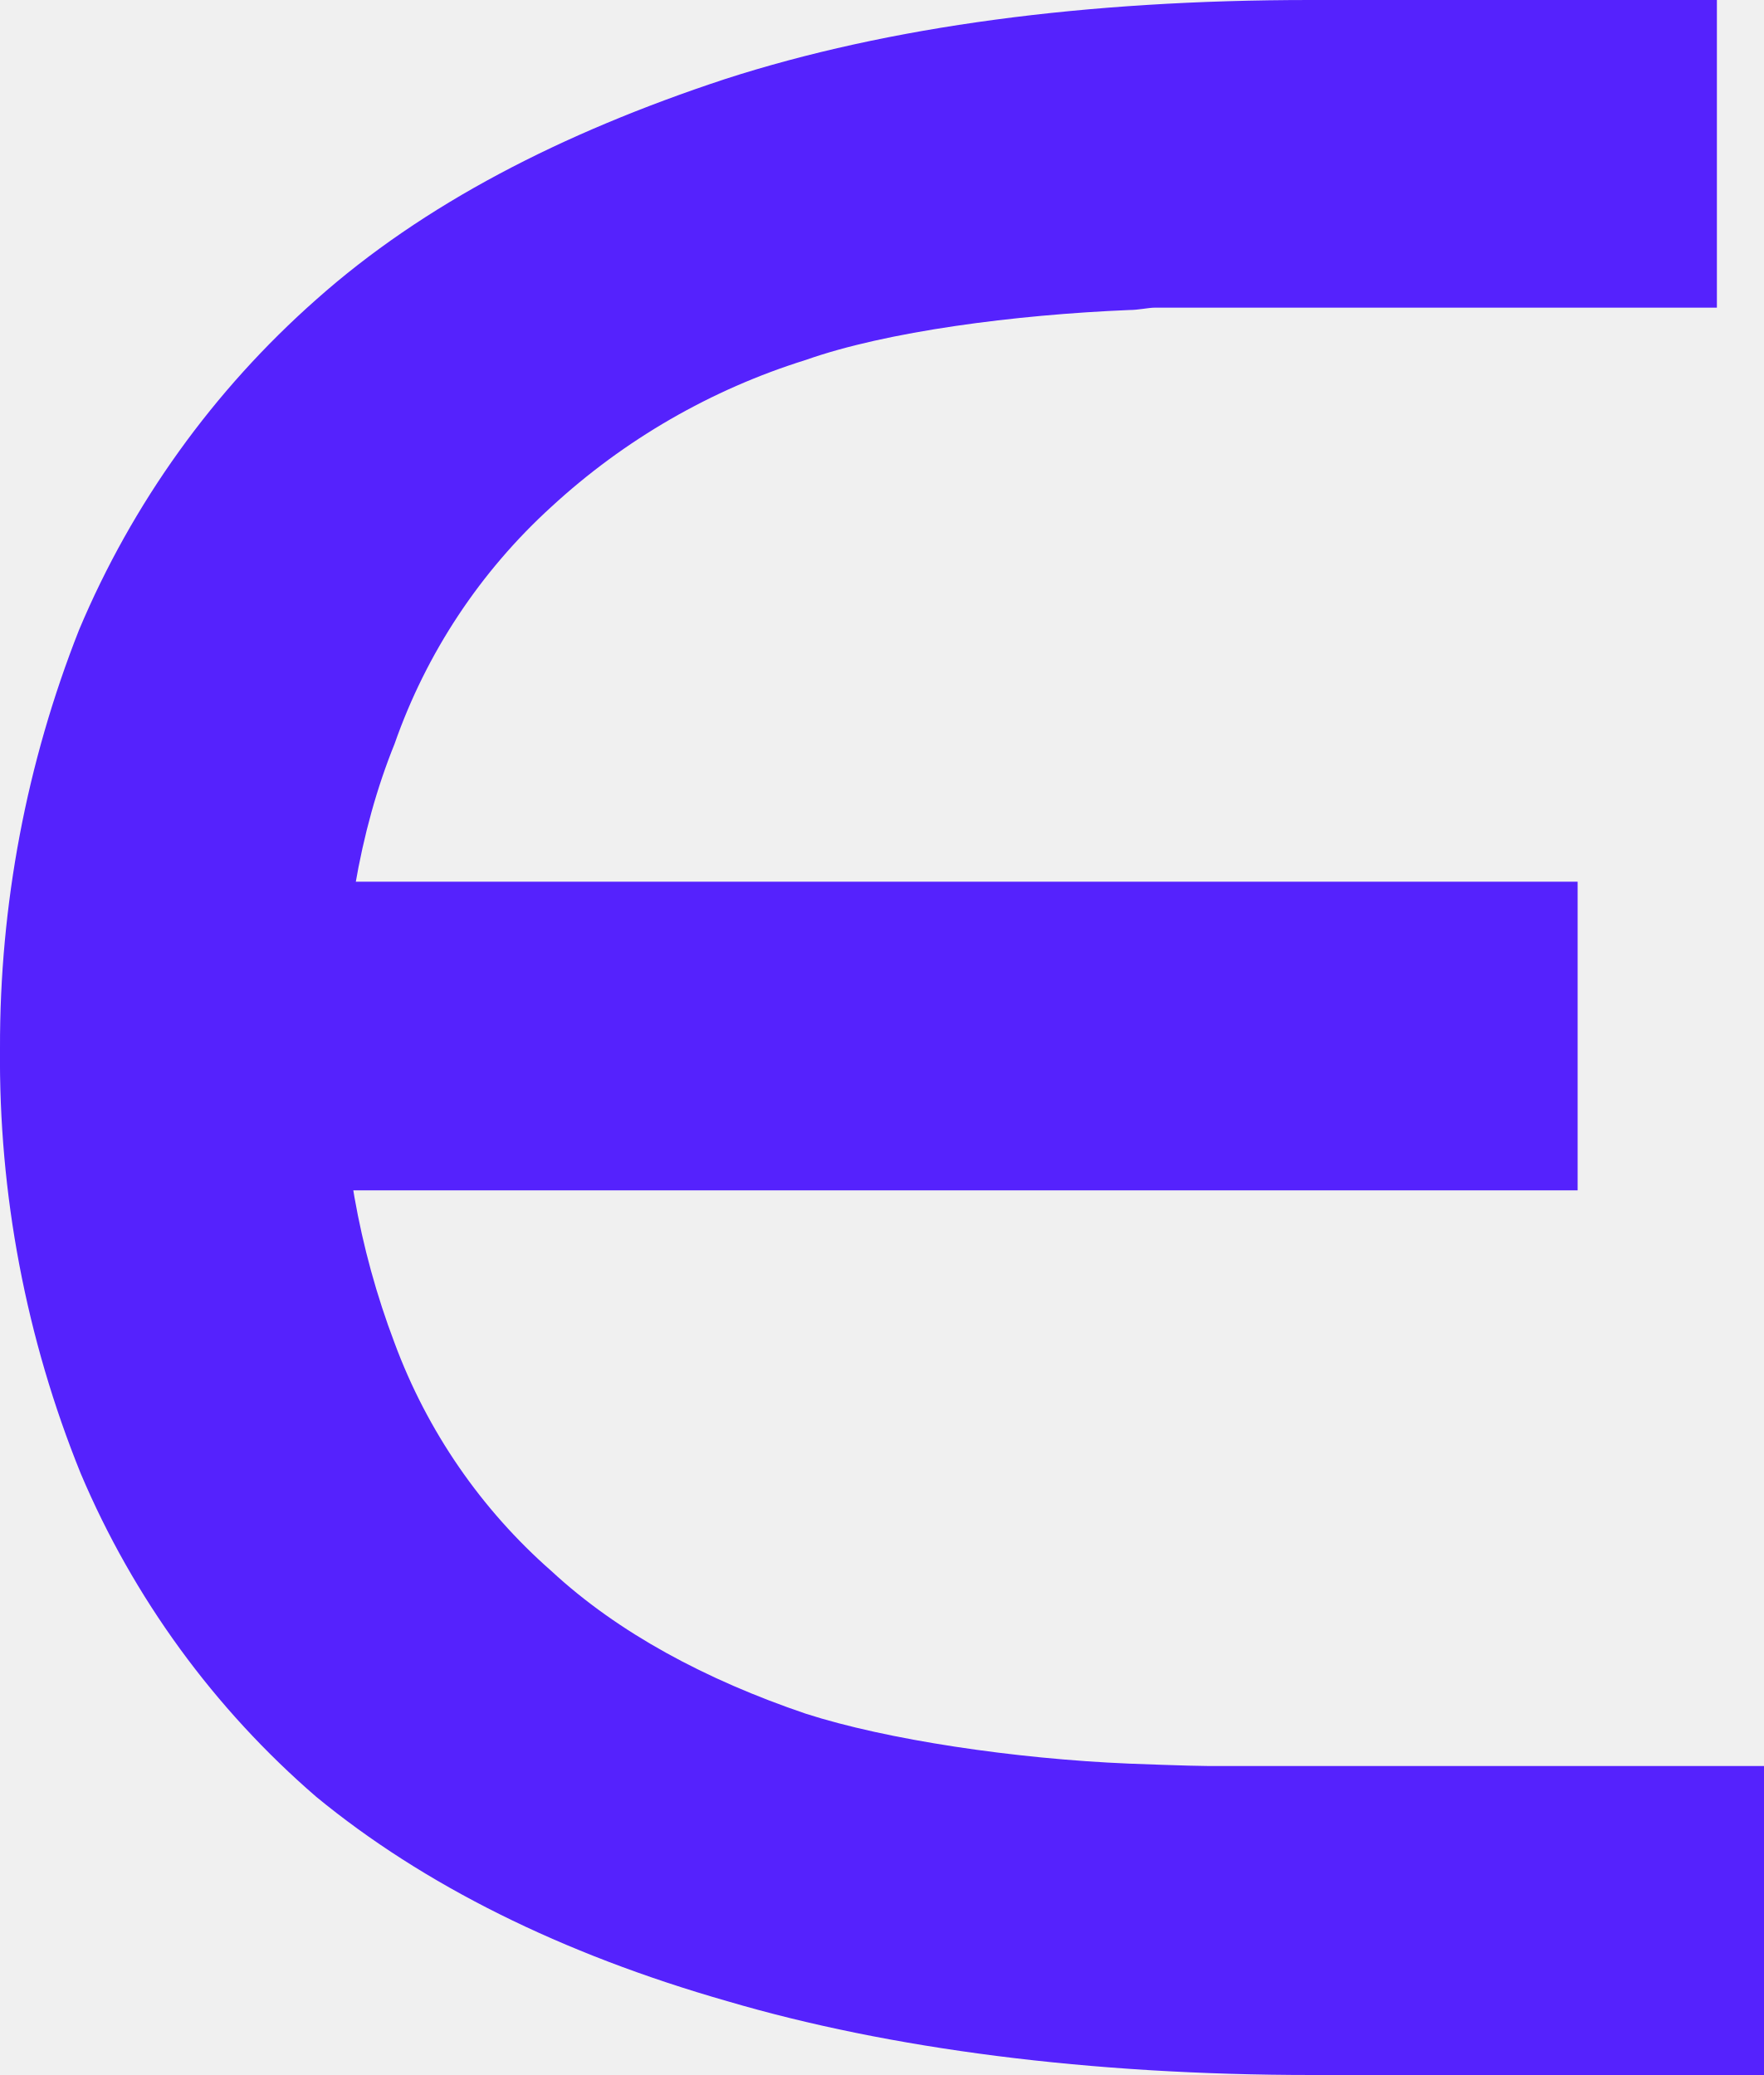
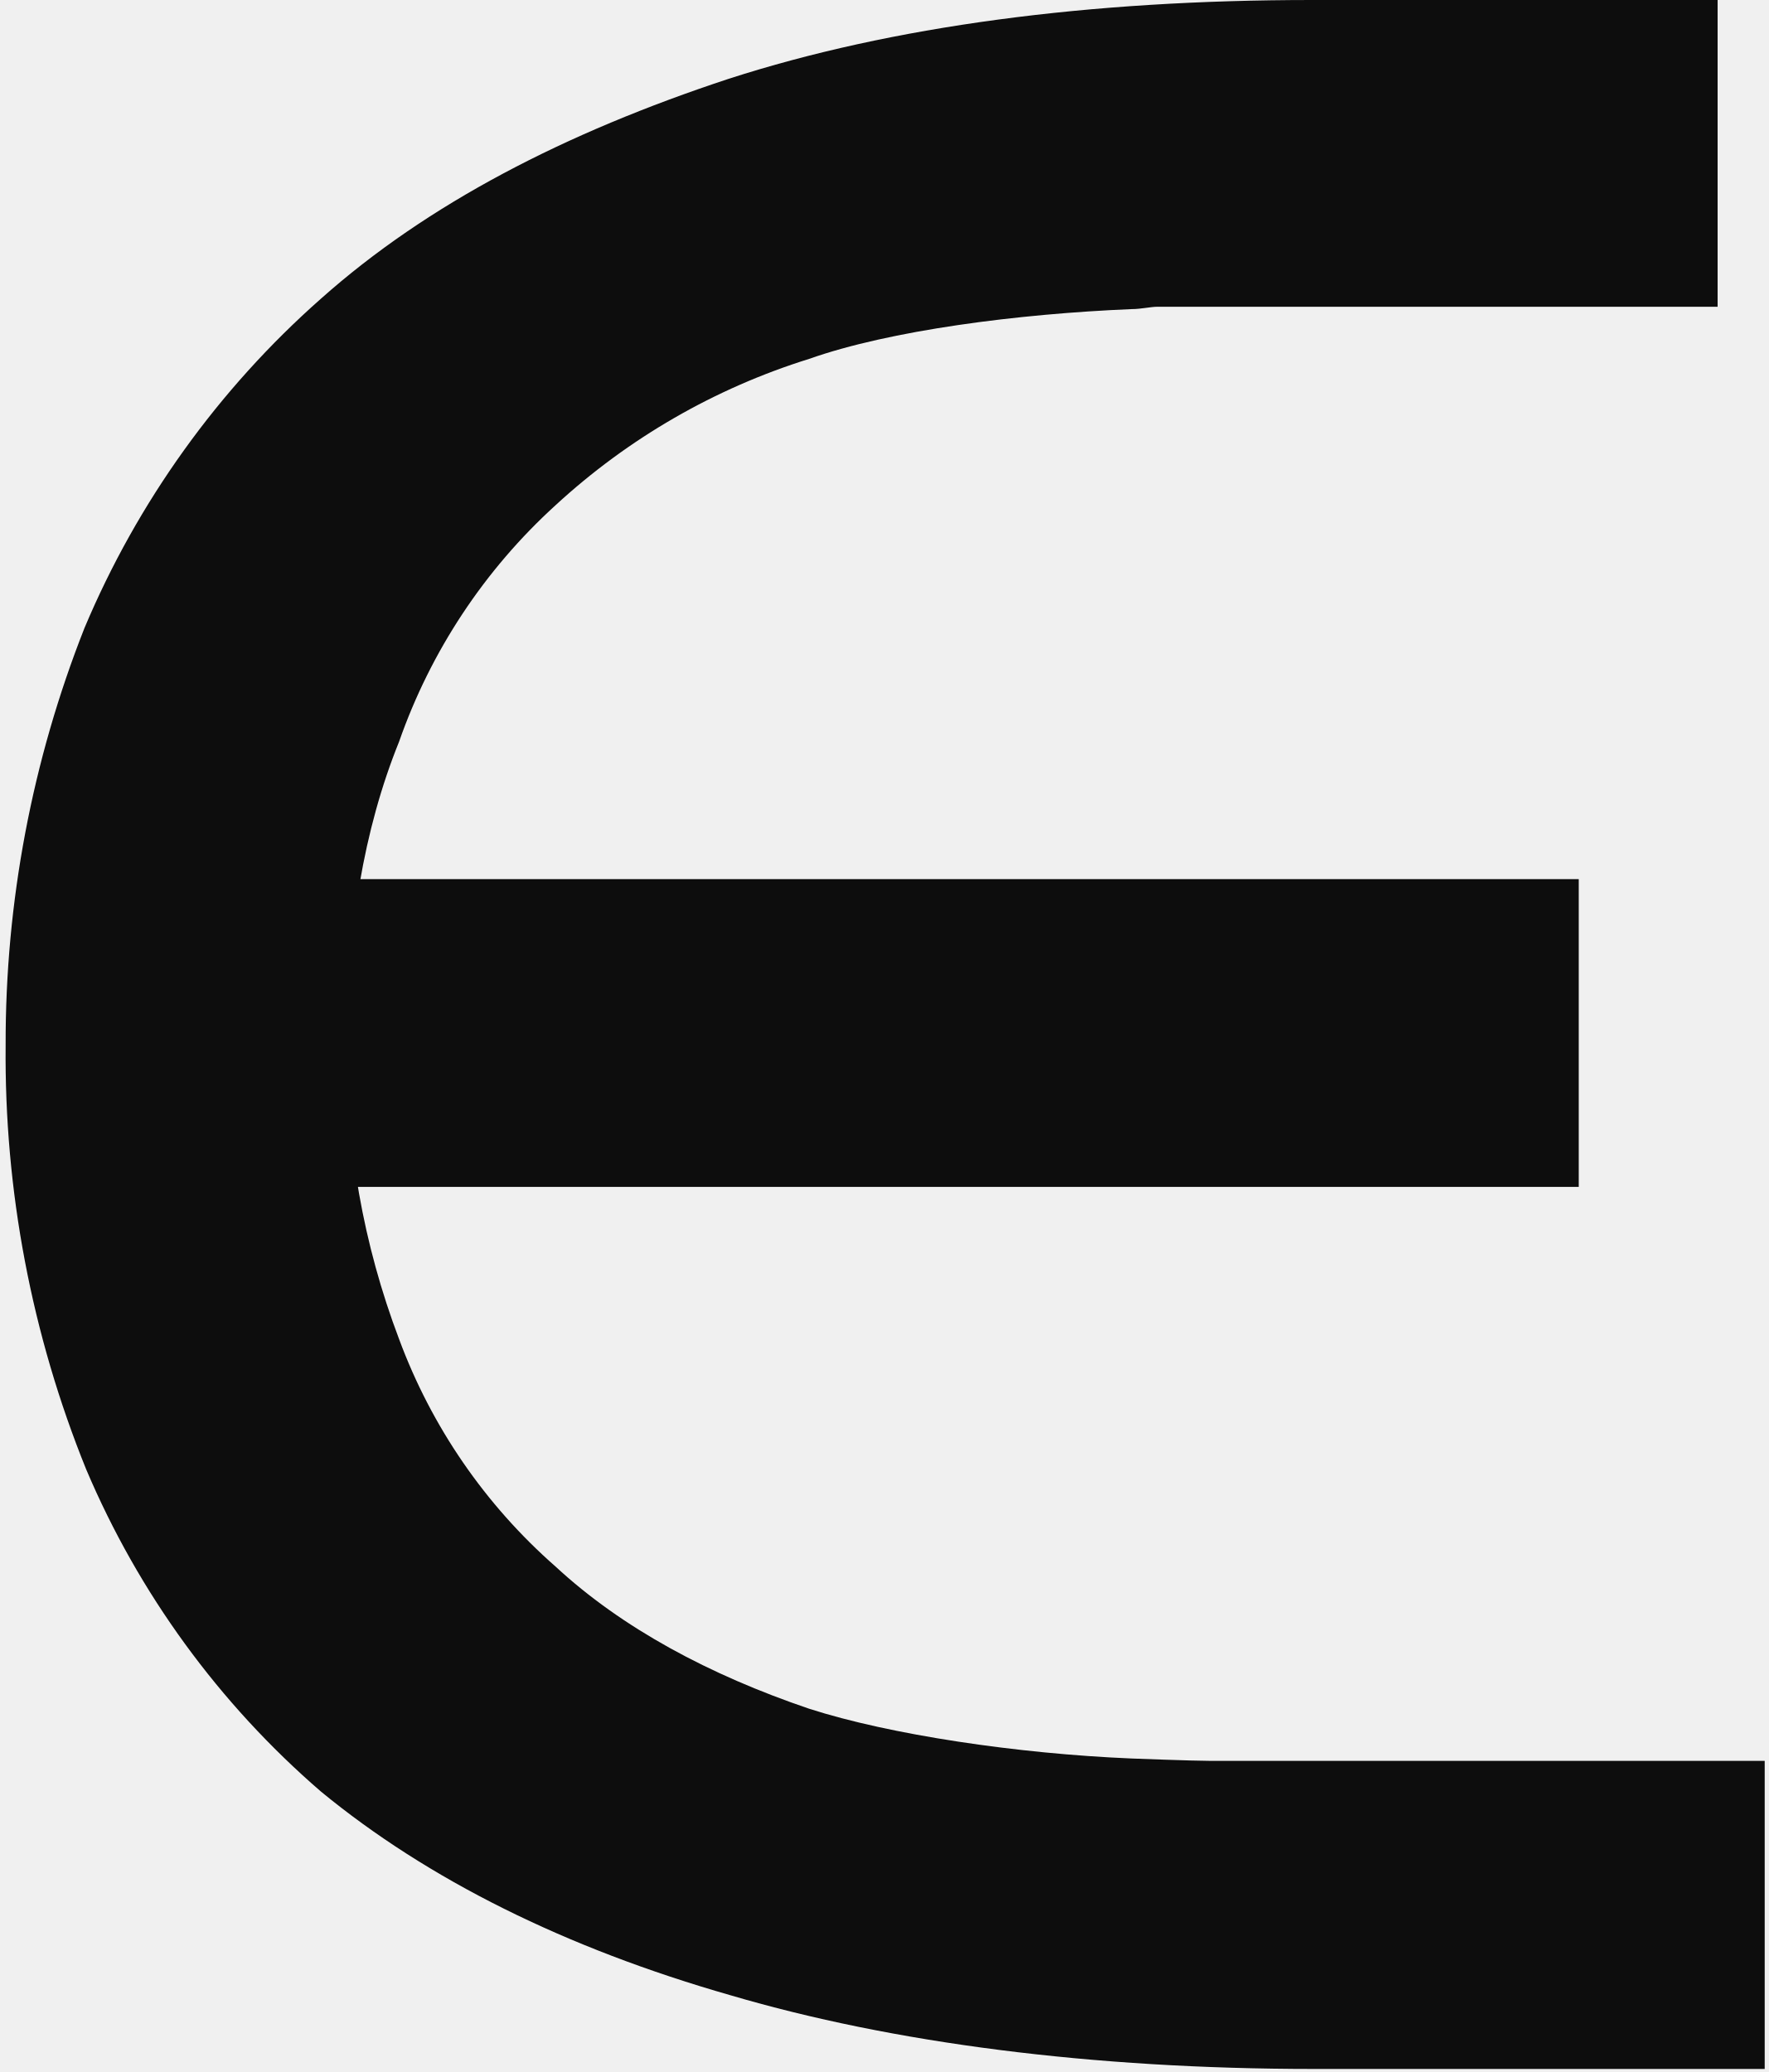
- <svg xmlns="http://www.w3.org/2000/svg" id="Layer_1" data-name="Layer 1" viewBox="0 0 156.16 183.73">
+ <svg xmlns="http://www.w3.org/2000/svg" width="157" height="184" viewBox="0 0 157 184" fill="none">
+   <g clip-path="url(#clip0_605_124)">
+     <path d="M107.41 156.37C105.94 156.37 100.47 156.16 100.47 156.16C90.36 155.74 79 154.05 71.84 151.74C63 148.74 55.22 144.58 49.32 139.11C43.082 133.637 38.308 126.694 35.43 118.91C32.246 110.509 30.675 101.583 30.8 92.6C30.8 82.71 32.28 73.66 35.43 65.87C38.242 57.824 43.016 50.606 49.32 44.87C55.772 38.923 63.464 34.483 71.84 31.87C79 29.34 90.36 27.87 100.47 27.45C101.31 27.45 102.15 27.24 102.78 27.24H152.5V0H116.5C96.68 0 79.21 2.31 64.69 7C50.17 11.79 37.96 18.1 28.5 26.52C19.389 34.566 12.211 44.565 7.5 55.77C2.845 67.563 0.47 80.132 0.5 92.81C0.376 105.715 2.806 118.518 7.65 130.48C12.314 141.492 19.448 151.285 28.5 159.1C37.97 166.89 50.18 172.99 64.91 177.2C79.22 181.41 96.91 183.73 116.68 183.73H156.68V156.37H107.41Z" fill="#0D0D0D" />
+     <path d="M140.17 78.07H20.84V105.4H140.17V78.07Z" fill="#0D0D0D" />
+   </g>
  <defs>
-     <style>.cls-1{fill:#5522fd;}</style>
+     <clipPath id="clip0_605_124">
+       <rect width="156.16" height="183.73" fill="white" transform="translate(0.5)" />
+     </clipPath>
  </defs>
-   <path class="cls-1" d="M106.91,156.37c-1.47,0-6.94-.21-6.94-.21-10.11-.42-21.47-2.11-28.63-4.42-8.84-3-16.62-7.16-22.52-12.63a49.89,49.89,0,0,1-13.89-20.2A71.44,71.44,0,0,1,30.3,92.6c0-9.89,1.48-18.94,4.63-26.73a51.25,51.25,0,0,1,13.89-21,59.26,59.26,0,0,1,22.52-13c7.16-2.53,18.52-4,28.63-4.42.84,0,1.68-.21,2.31-.21H152V0H116C96.18,0,78.71,2.31,64.19,7,49.67,11.79,37.46,18.1,28,26.52a80.81,80.81,0,0,0-21,29.25A100.22,100.22,0,0,0,0,92.81a97.87,97.87,0,0,0,7.15,37.67A78,78,0,0,0,28,159.1c9.47,7.79,21.68,13.89,36.41,18.1,14.31,4.21,32,6.53,51.77,6.53h40V156.37Z" />
-   <rect class="cls-1" x="20.34" y="78.07" width="119.33" height="27.33" />
</svg>
